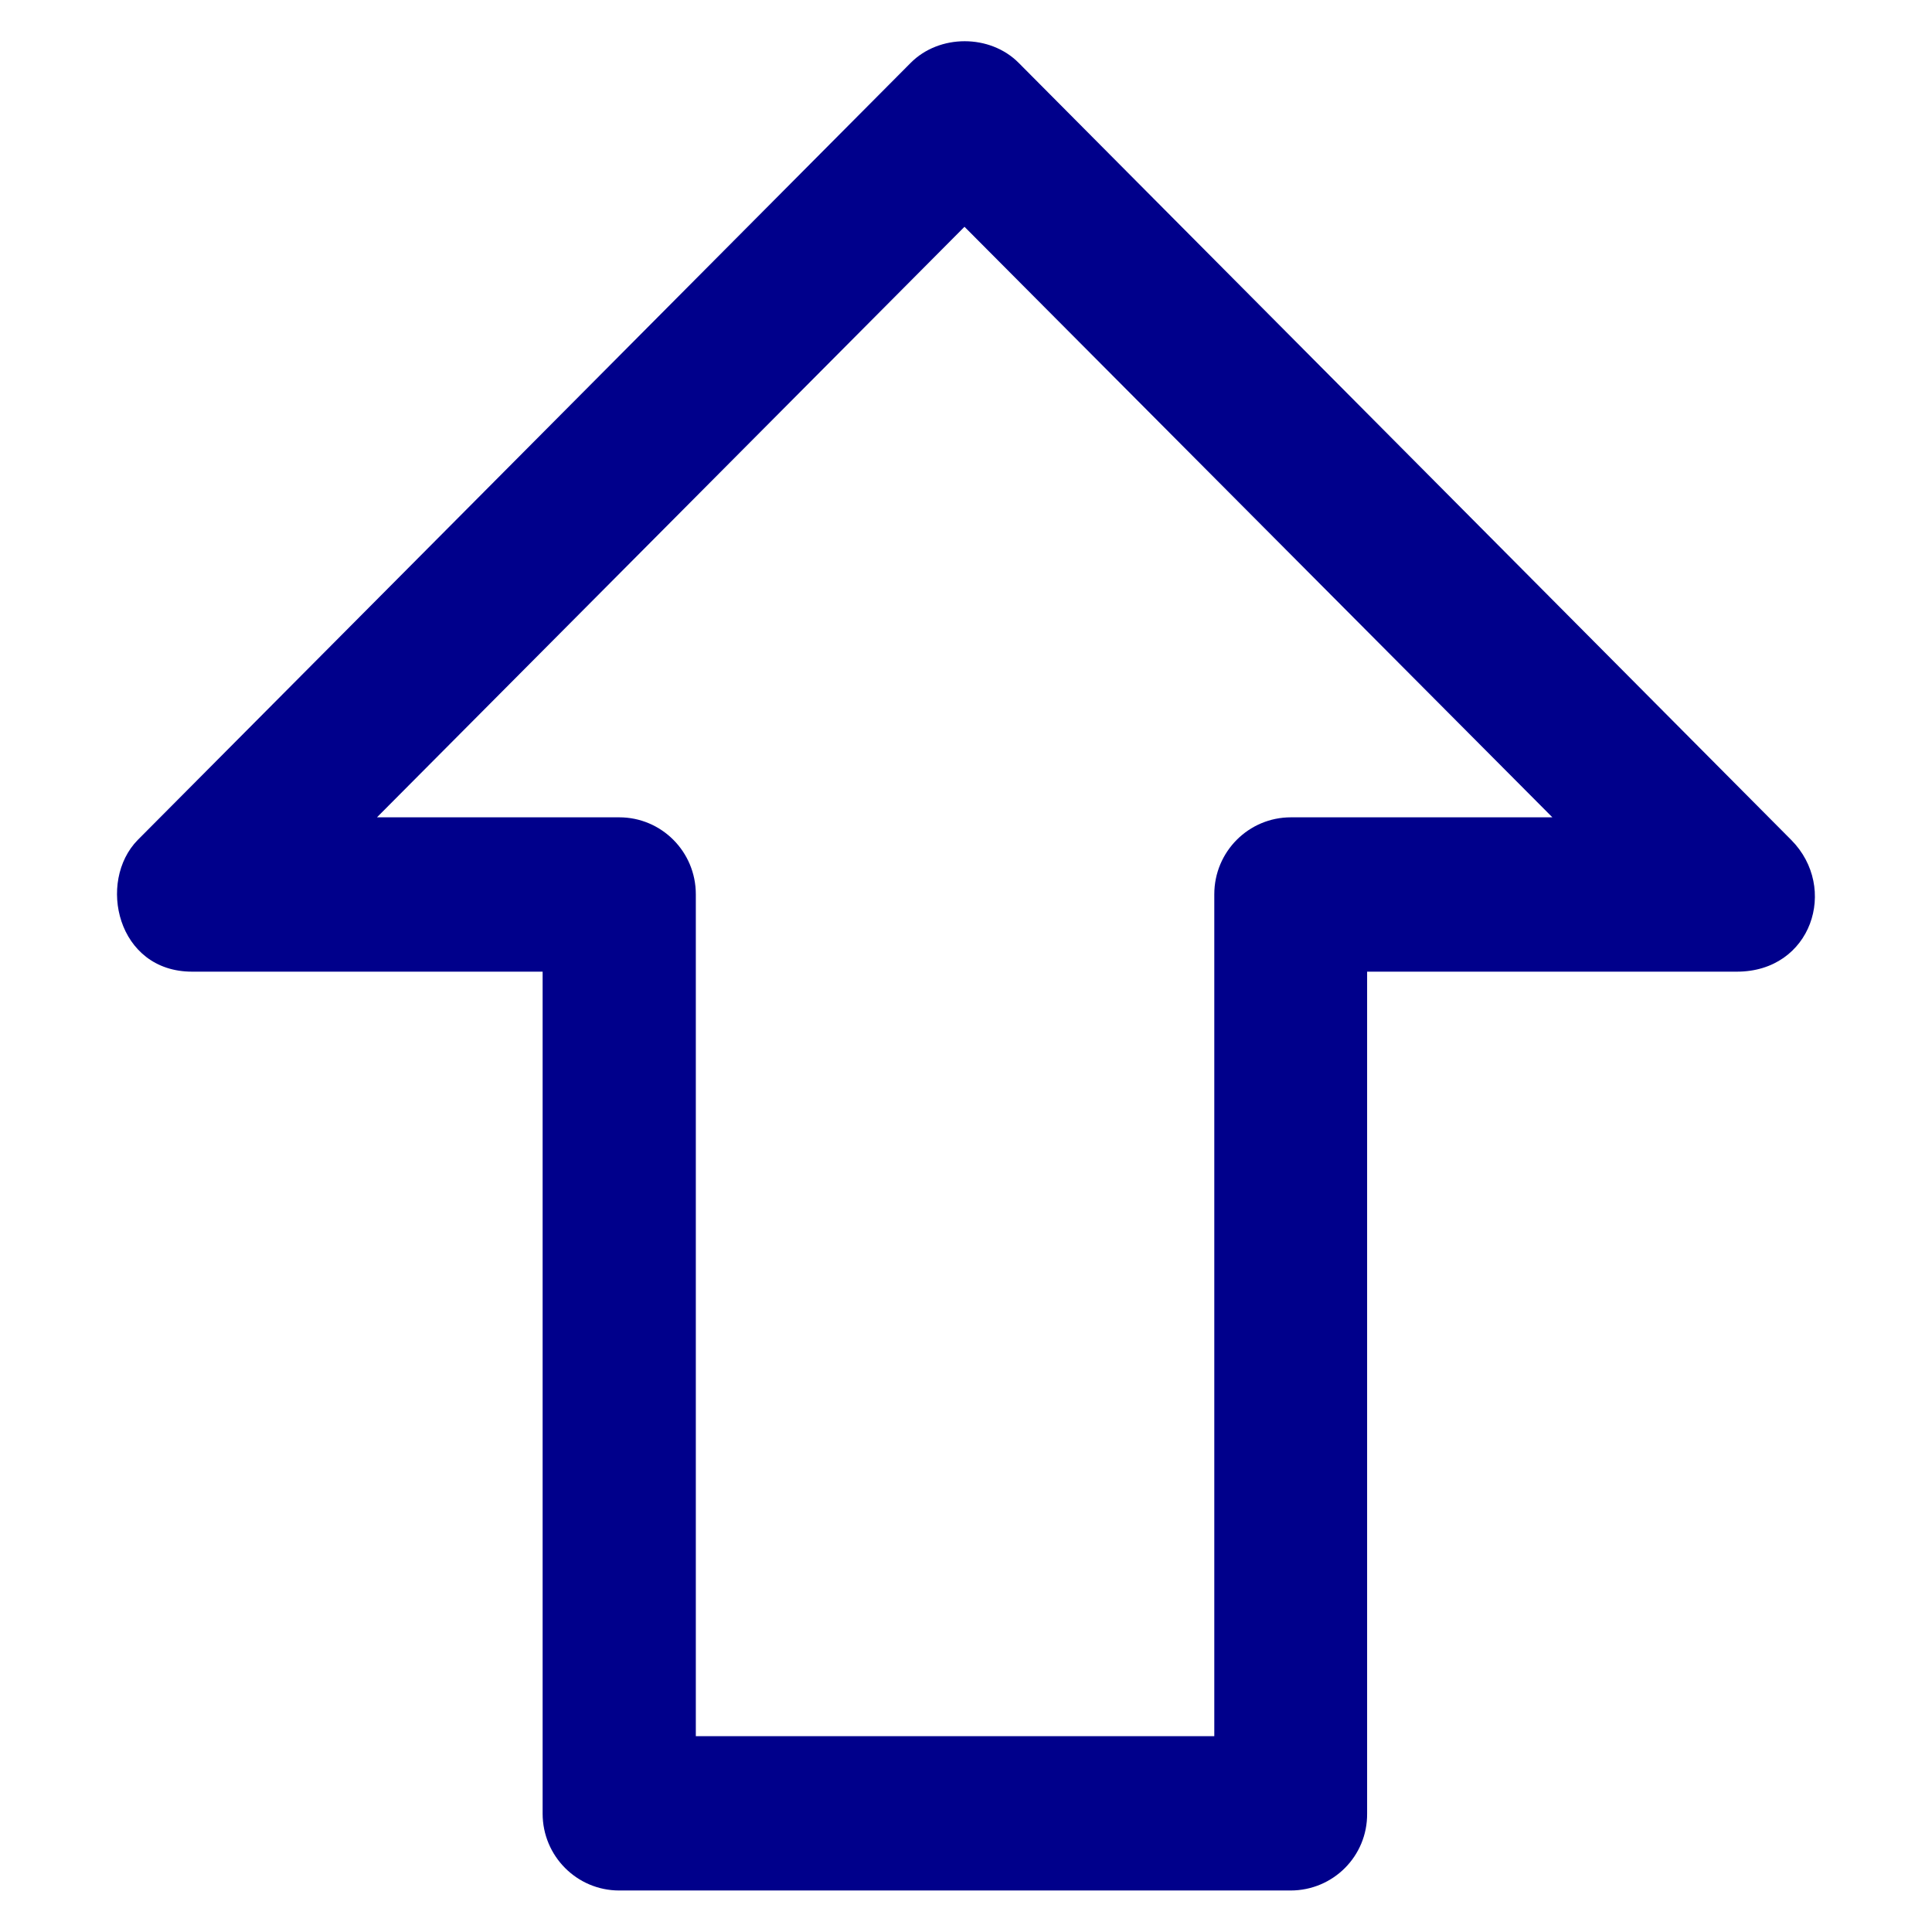
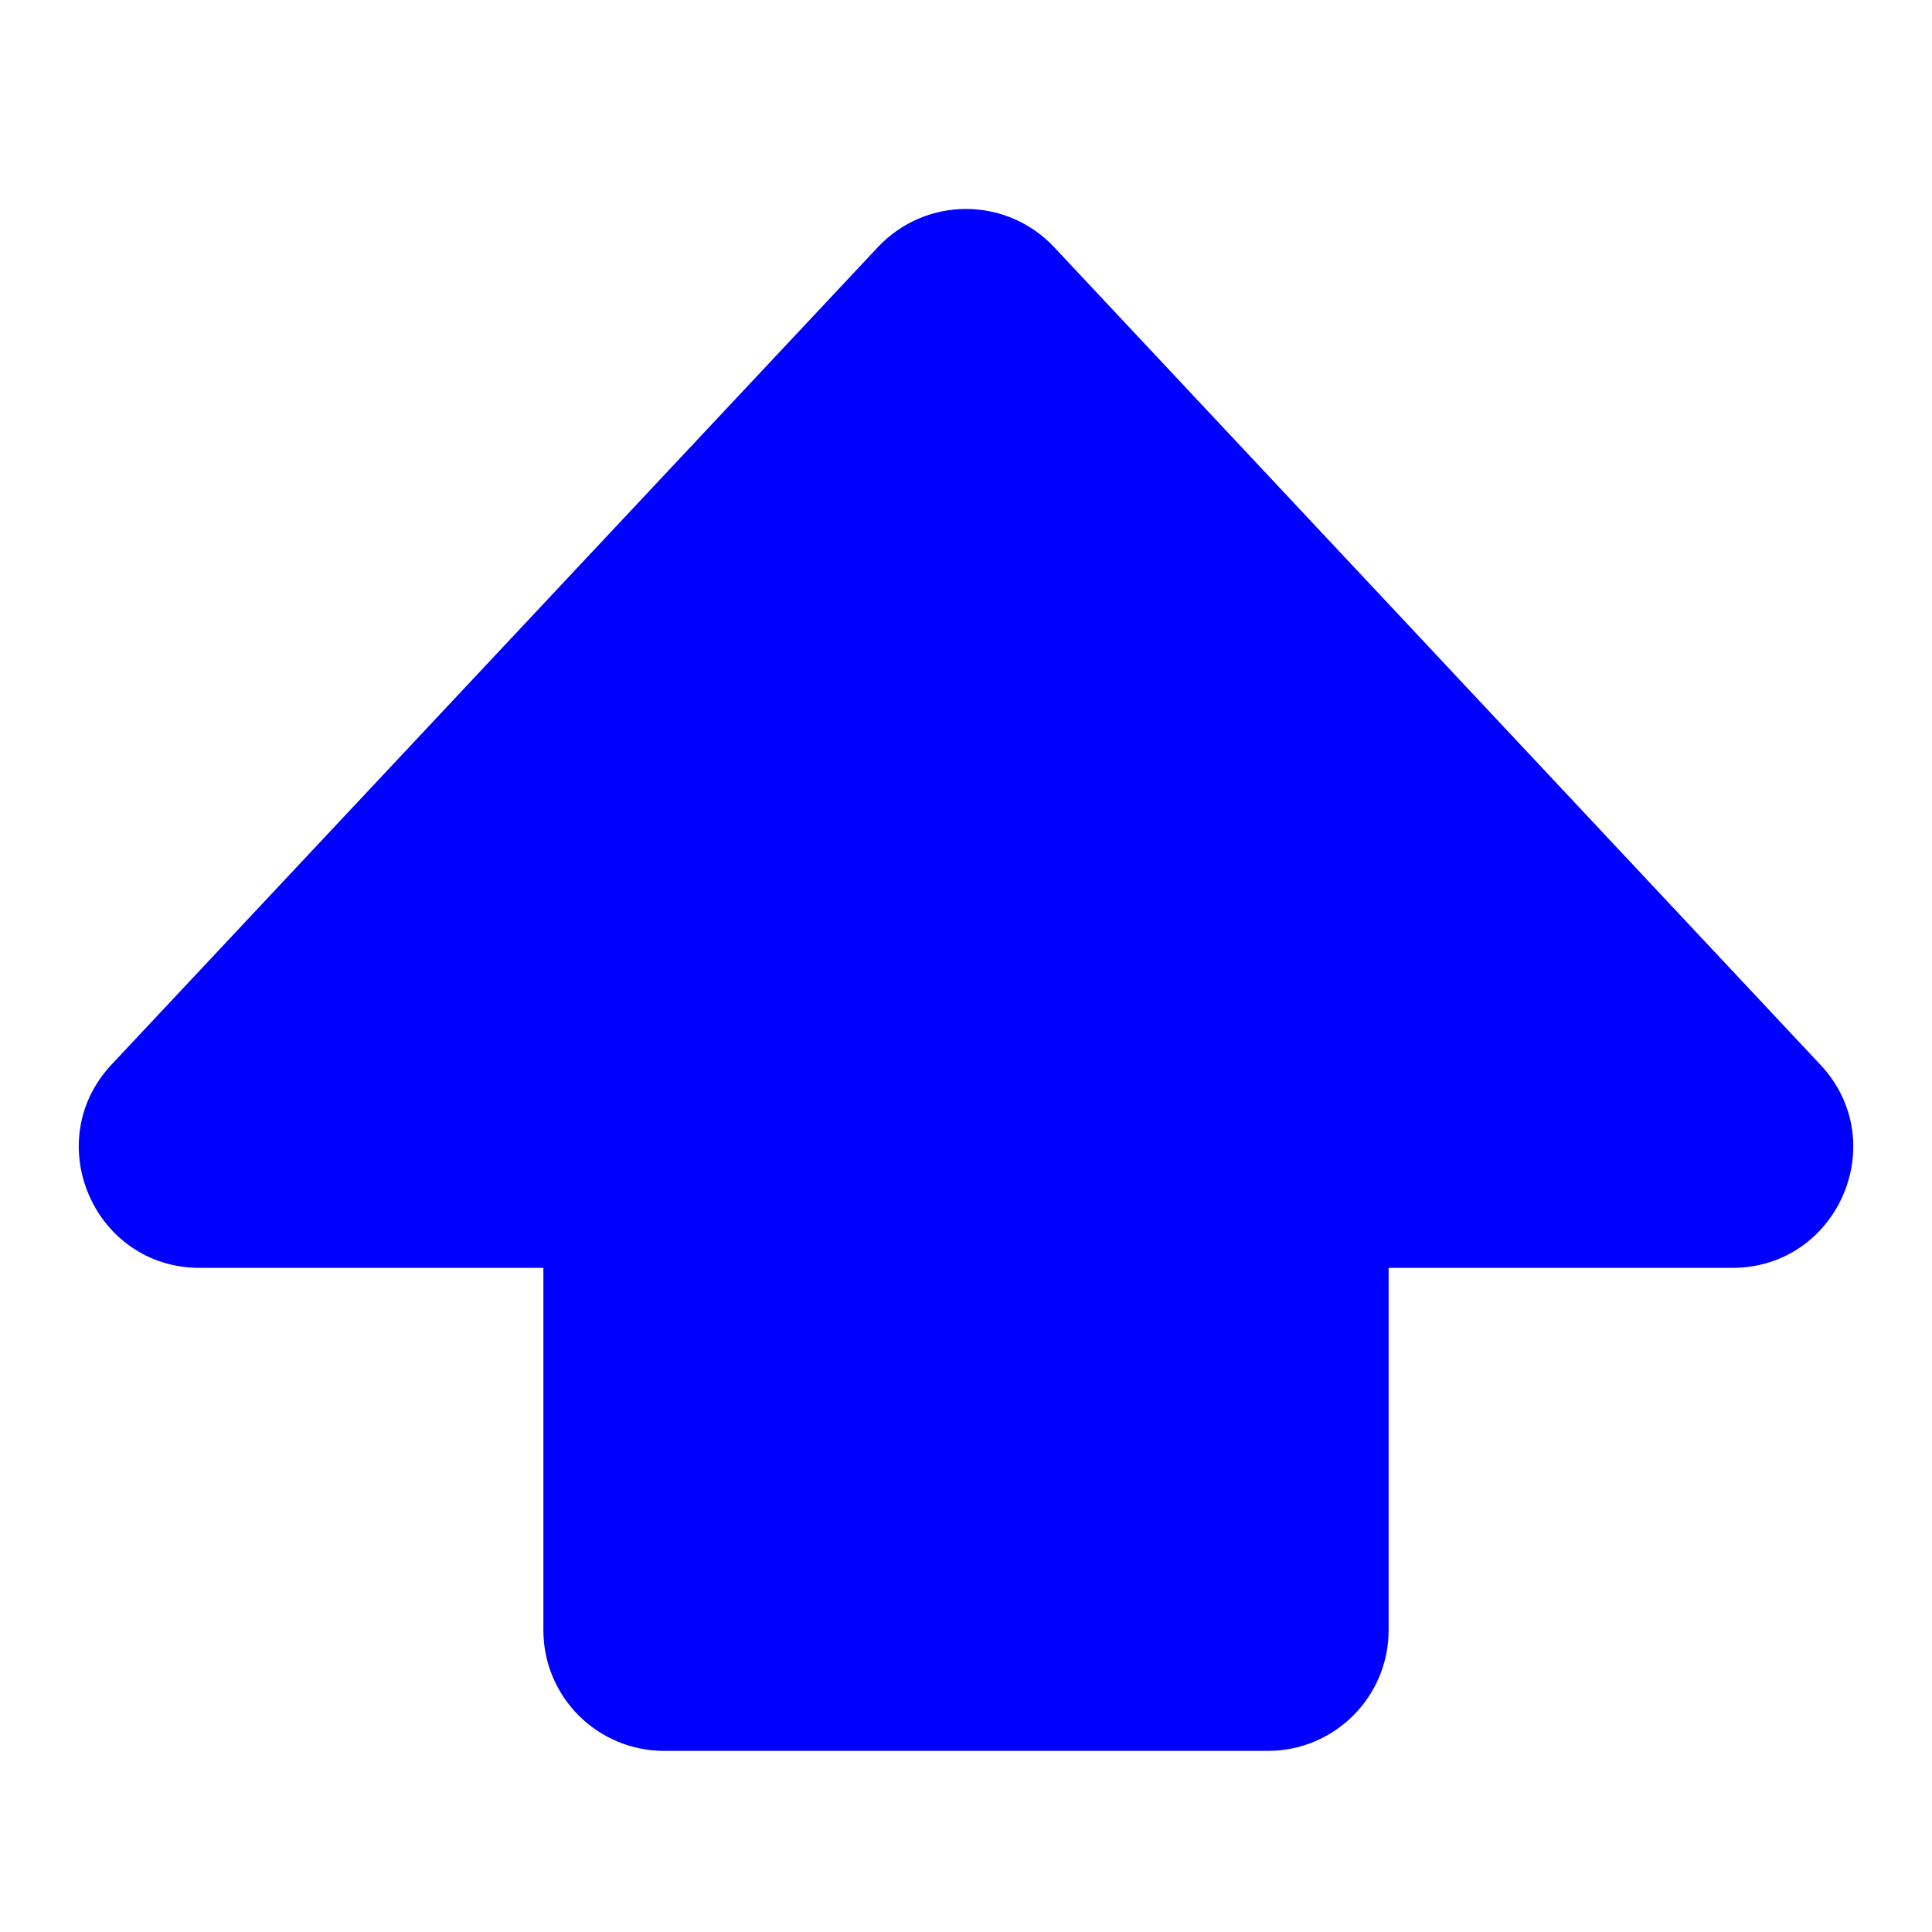
- <svg xmlns="http://www.w3.org/2000/svg" viewBox="0 0 512 512" enable-background="new 0 0 512 512" fill="DarkBlue">
-   <g>
-     <path d="m184.5,460.1h137.3v-223.1c0-11.3 9.1-20.4 20.3-20.4h69.3l-155.8-156.5-155.7,156.5h64.2c11.2,0 20.3,9.1 20.3,20.4v223.1h0.1zm157.5,40.9h-177.9c-11.2,0-20.3-9.1-20.3-20.4v-223.1h-92.9c-19.9,0-25.2-23.9-14.4-34.9l204.8-205.9c7.6-7.7 21.1-7.7 28.7,1.06581e-14l204.7,205.9c12.6,12.7 5.4,34.9-14.4,34.9h-98v223.1c0.1,11.3-9,20.4-20.3,20.4z" />
-   </g>
+ <svg xmlns="http://www.w3.org/2000/svg" width="16" height="16" fill="blue" class="bi bi-shift-fill" viewBox="0 0 16 16">
+   <path d="M7.27 2.047a1 1 0 0 1 1.46 0l6.345 6.77c.6.638.146 1.683-.73 1.683H11.5v3a1 1 0 0 1-1 1h-5a1 1 0 0 1-1-1v-3H1.654C.78 10.5.326 9.455.924 8.816L7.27 2.047z" />
</svg>
